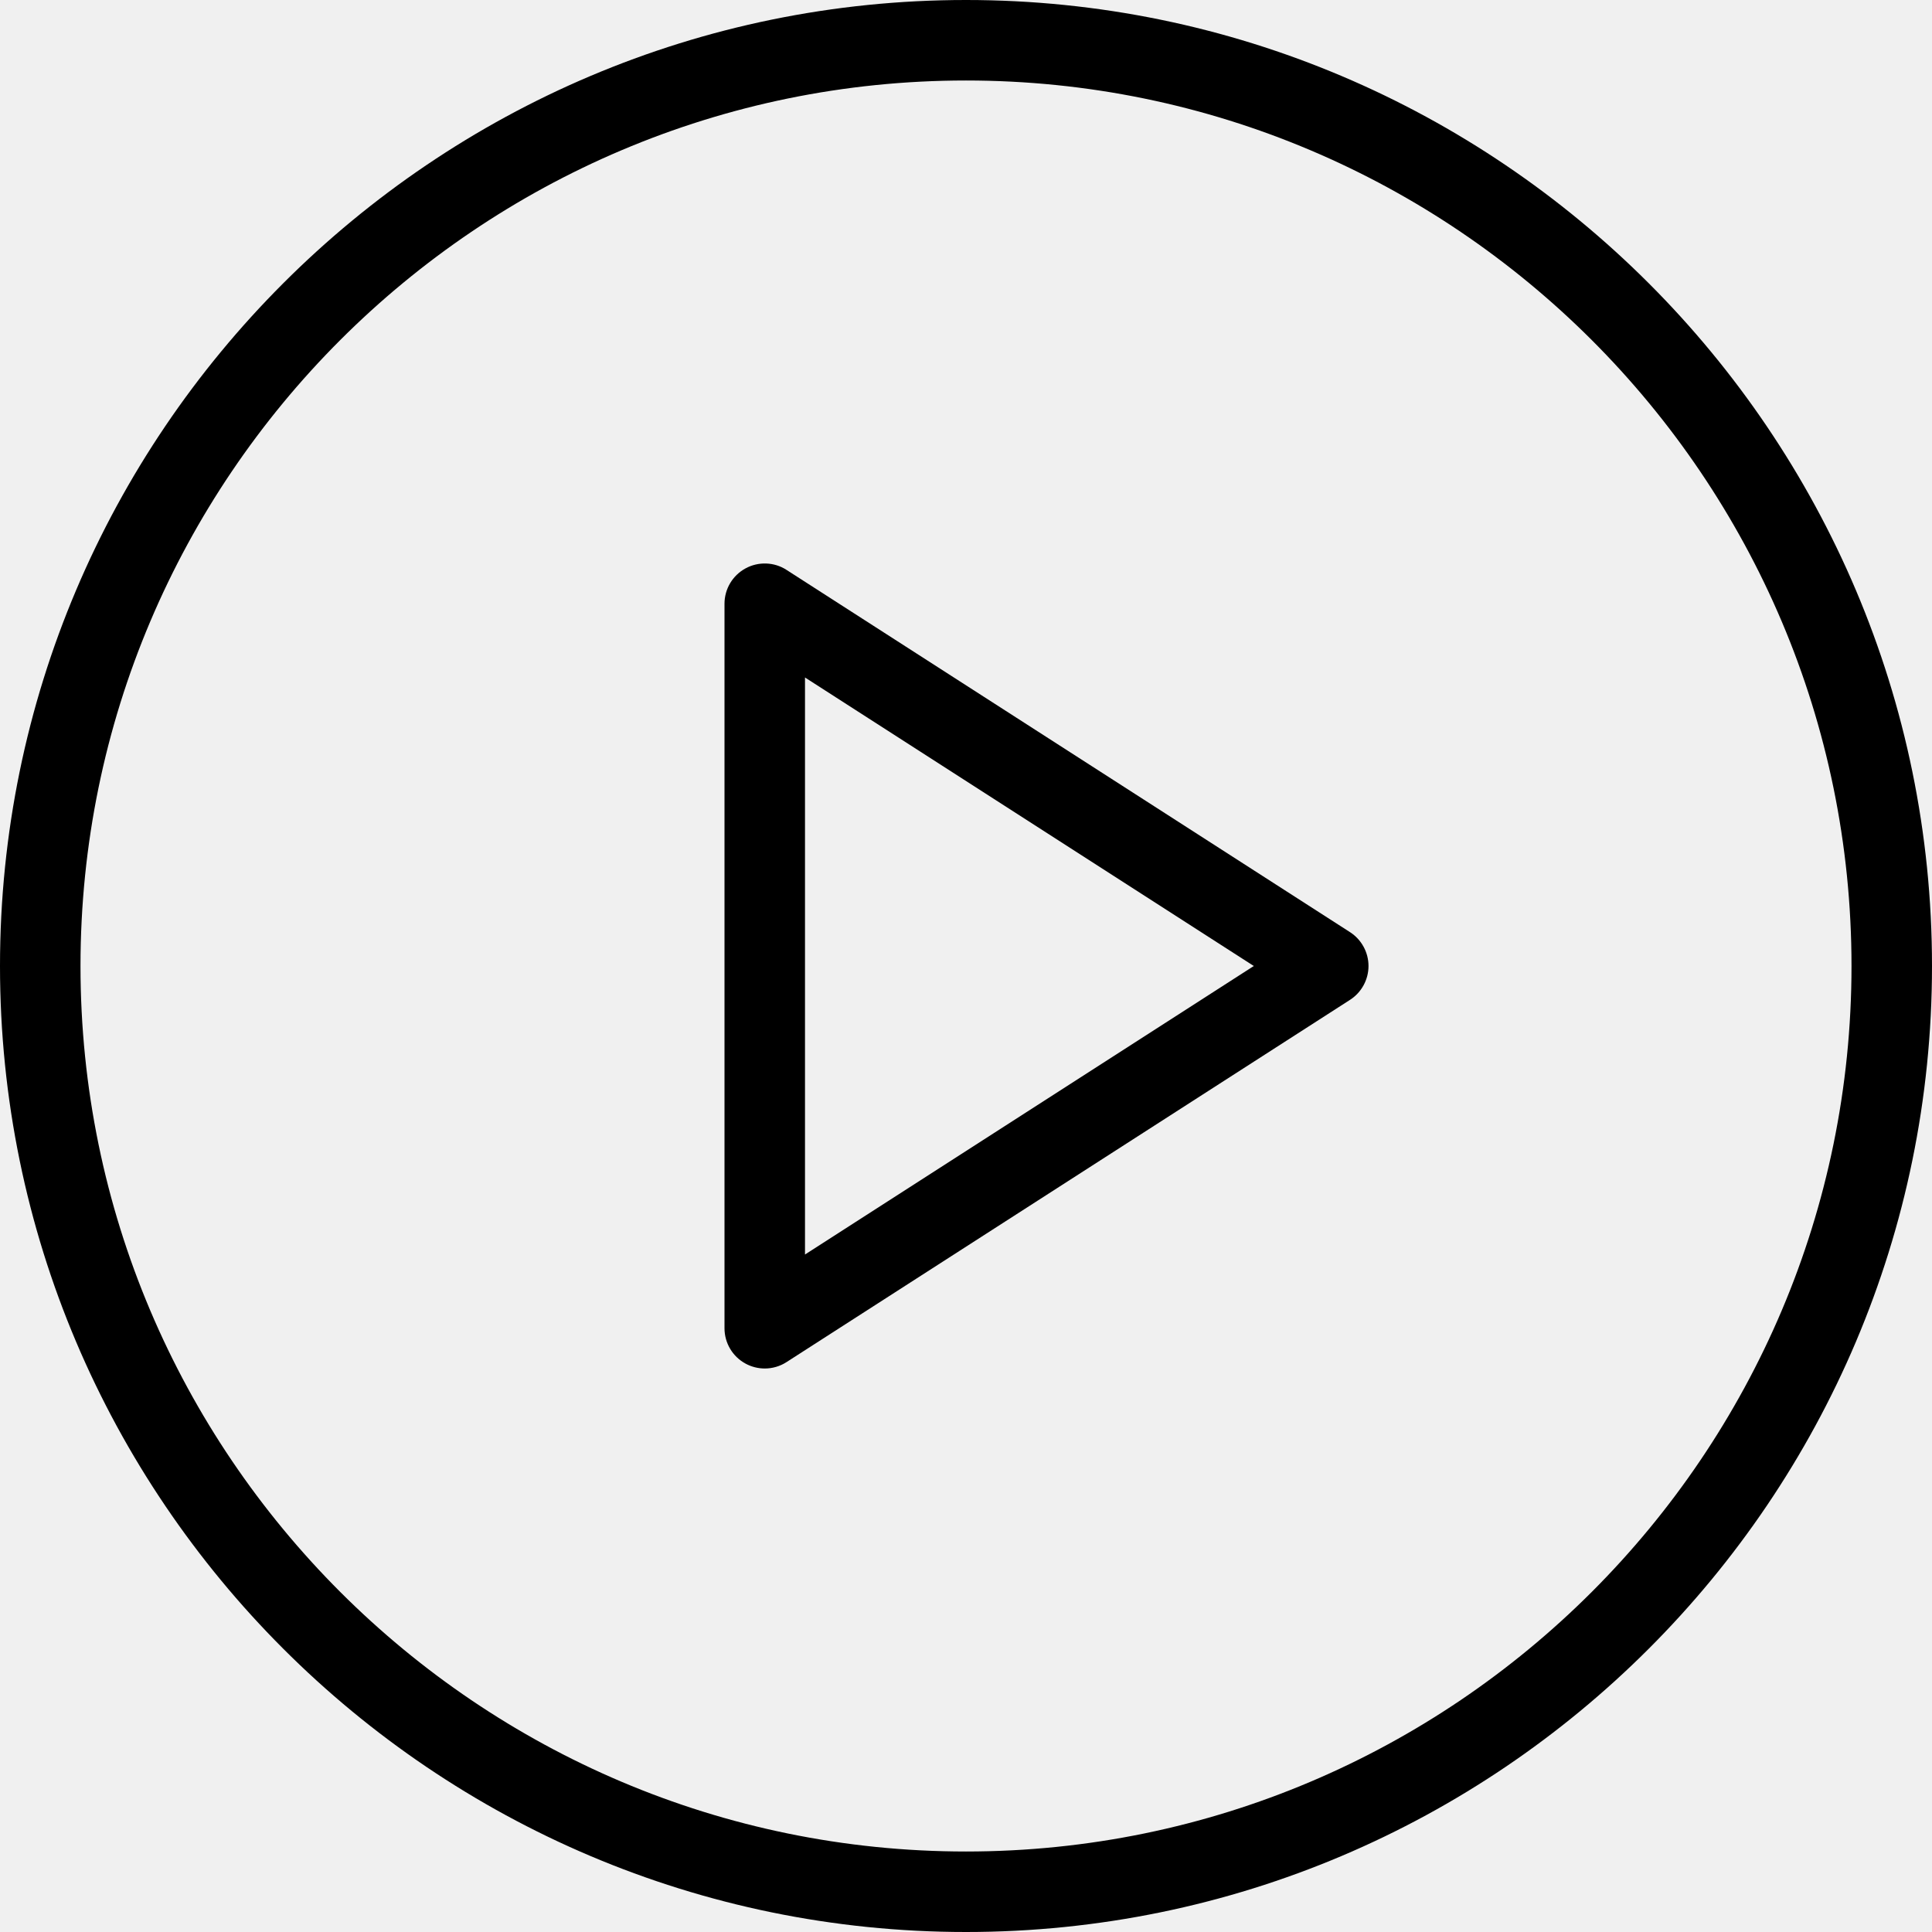
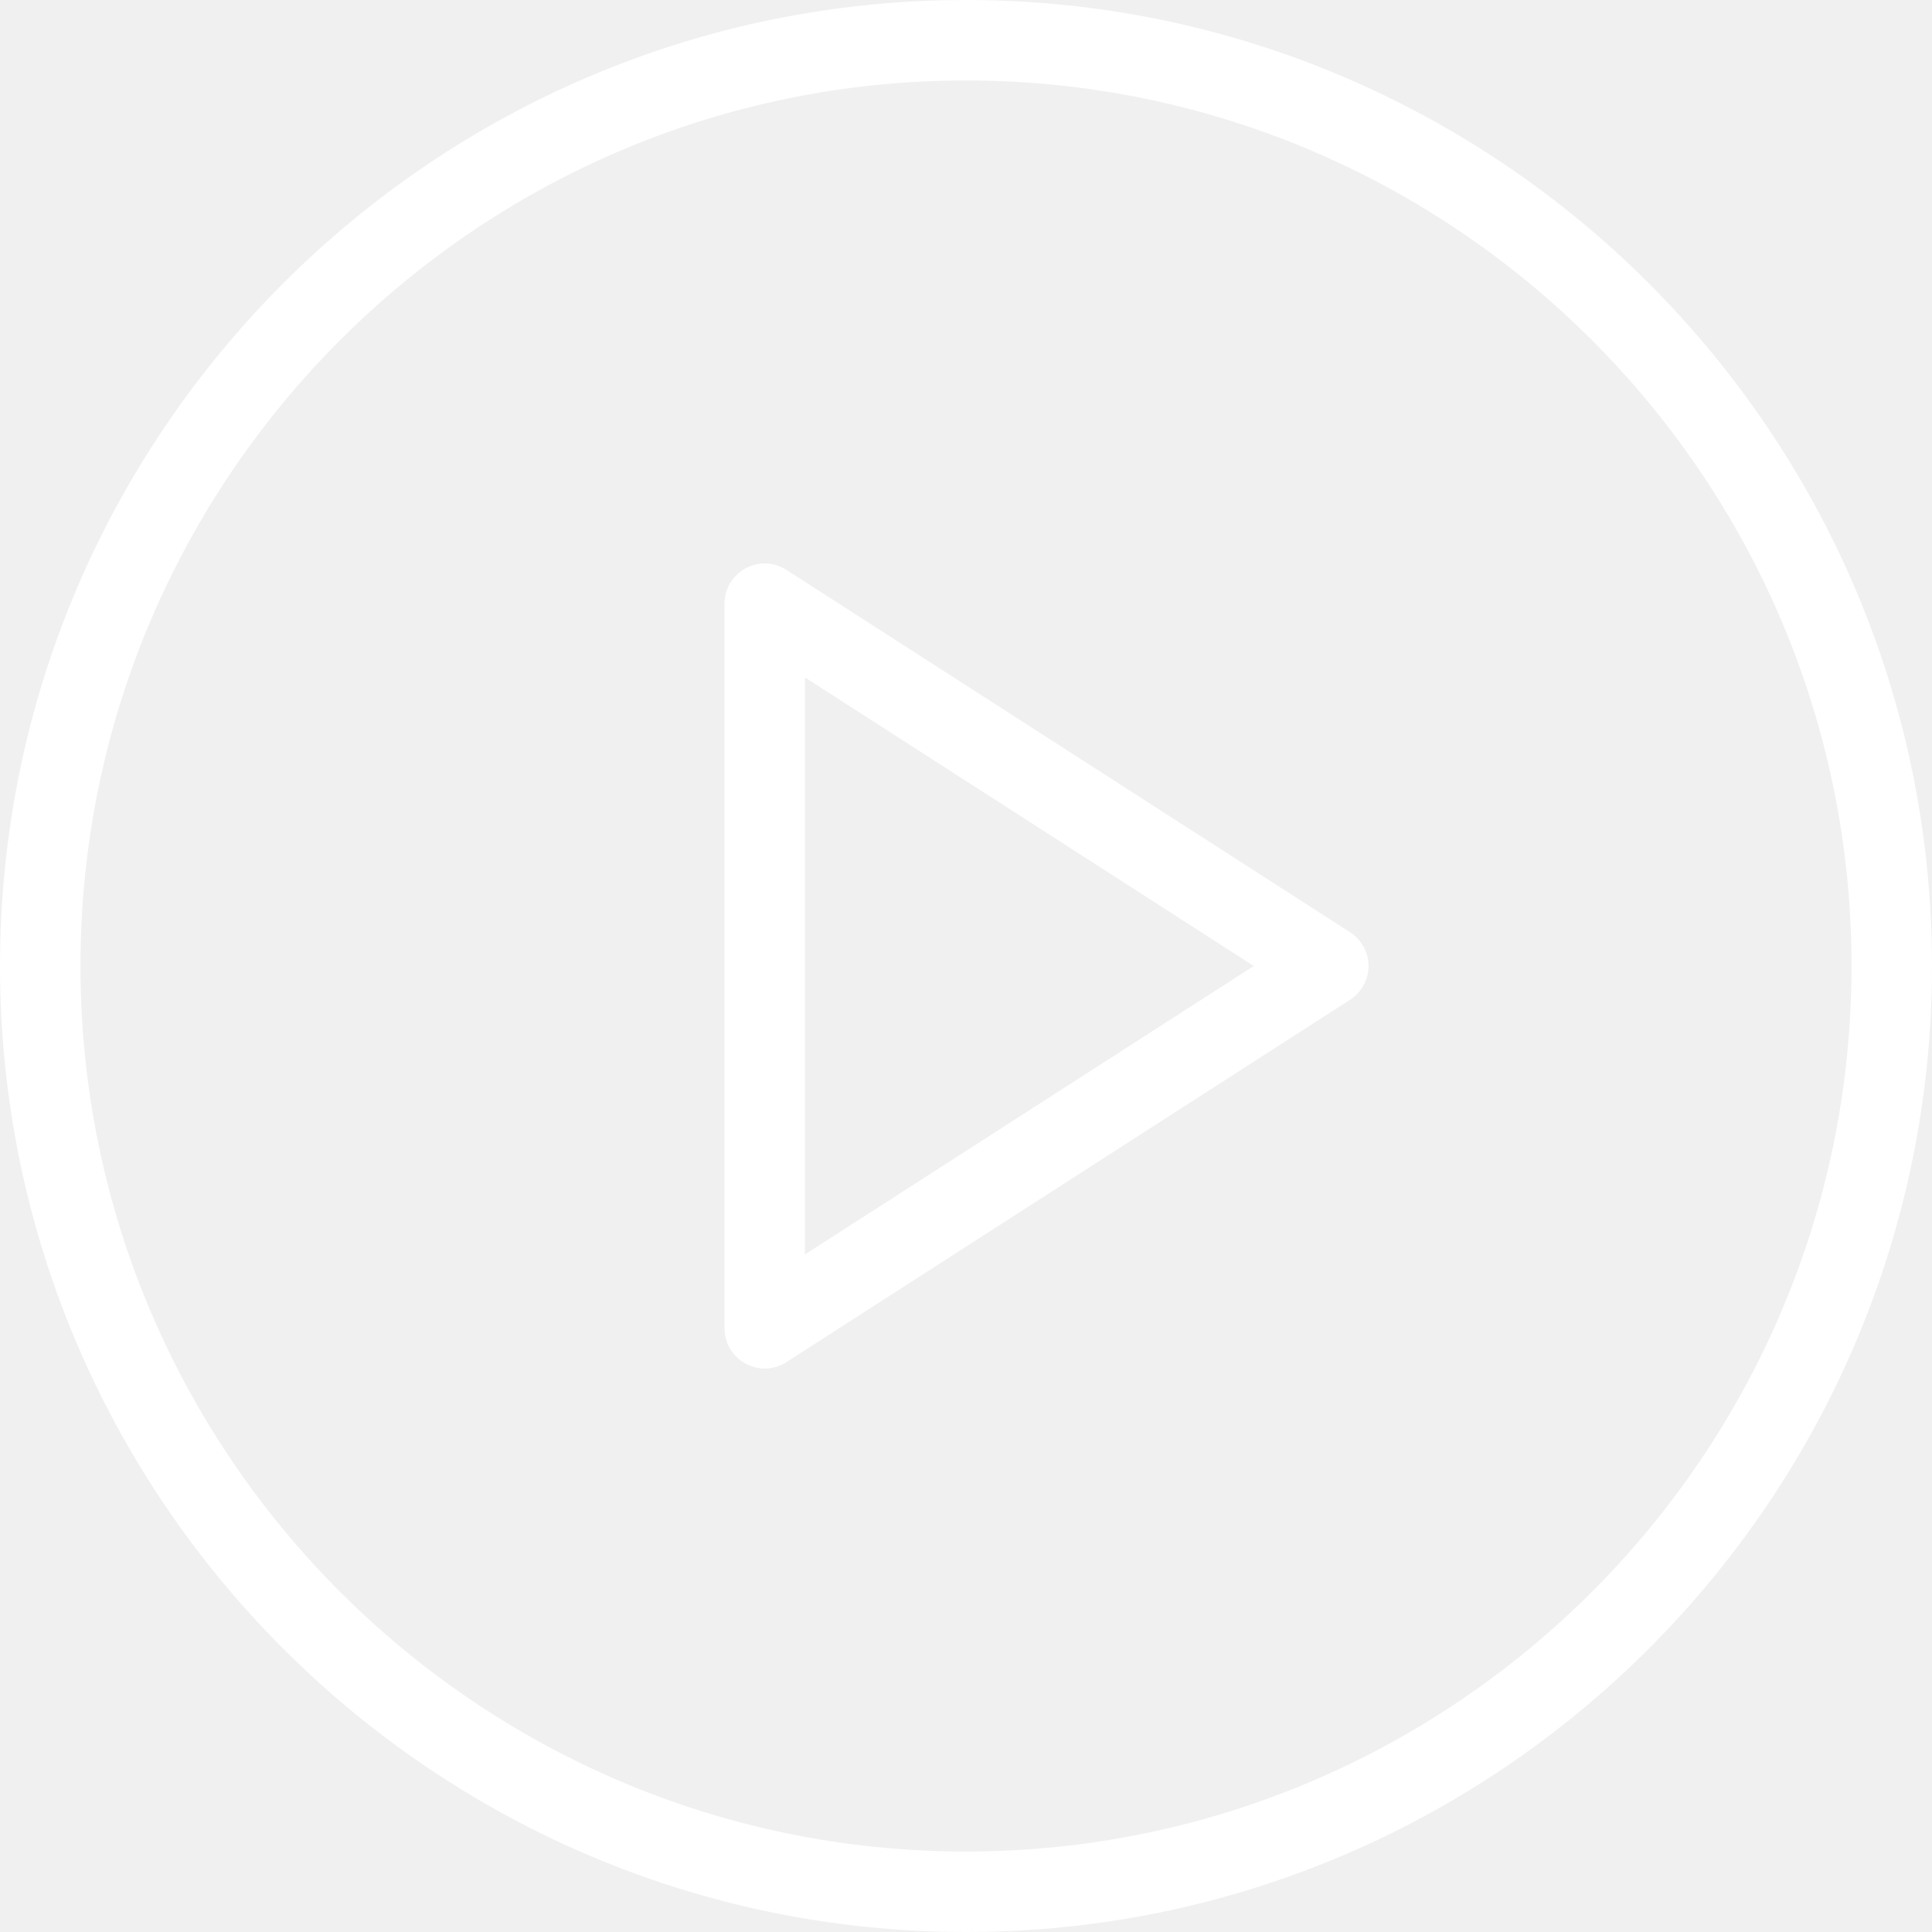
- <svg xmlns="http://www.w3.org/2000/svg" version="1.1" id="Layer_1" x="0px" y="0px" viewBox="0 0 512 512" style="enable-background:new 0 0 512 512;" xml:space="preserve">
-   <g>
-     <g>
-       <g>
-         <path d="M256,0C114.833,0,0,114.844,0,256s114.833,256,256,256s256-114.844,256-256S397.167,0,256,0z M256,490.667     C126.604,490.667,21.333,385.396,21.333,256S126.604,21.333,256,21.333S490.667,126.604,490.667,256S385.396,490.667,256,490.667     z" />
-         <path d="M357.771,247.031l-149.333-96c-3.271-2.135-7.5-2.25-10.875-0.396C194.125,152.51,192,156.094,192,160v192     c0,3.906,2.125,7.49,5.563,9.365c1.583,0.865,3.354,1.302,5.104,1.302c2,0,4.021-0.563,5.771-1.698l149.333-96     c3.042-1.958,4.896-5.344,4.896-8.969S360.813,248.99,357.771,247.031z M213.333,332.458V179.542L332.271,256L213.333,332.458z" />
-       </g>
-     </g>
+ <svg xmlns="http://www.w3.org/2000/svg" width="20" height="20" viewBox="0 0 20 20" fill="none">
+   <g clip-path="url(#clip0_1_609)">
+     <path d="M10 0C4.486 0 0 4.486 0 10C0 15.514 4.486 20 10 20C15.514 20 20 15.514 20 10C20 4.486 15.514 0 10 0ZM10 19.167C4.945 19.167 0.833 15.055 0.833 10C0.833 4.945 4.945 0.833 10 0.833C15.055 0.833 19.167 4.945 19.167 10C19.167 15.055 15.055 19.167 10 19.167Z" fill="white" />
+     <path d="M13.975 9.65L8.142 5.9C8.014 5.816 7.849 5.812 7.717 5.884C7.583 5.957 7.5 6.097 7.5 6.25V13.75C7.5 13.902 7.583 14.043 7.717 14.116C7.779 14.149 7.848 14.167 7.917 14.167C7.995 14.167 8.074 14.145 8.142 14.1L13.975 10.35C14.094 10.274 14.167 10.142 14.167 10C14.167 9.858 14.094 9.726 13.975 9.65ZM8.333 12.986V7.013L12.979 10L8.333 12.986Z" fill="white" />
  </g>
-   <g>
- </g>
-   <g>
- </g>
-   <g>
- </g>
-   <g>
- </g>
-   <g>
- </g>
-   <g>
- </g>
-   <g>
- </g>
-   <g>
- </g>
-   <g>
- </g>
-   <g>
- </g>
-   <g>
- </g>
-   <g>
- </g>
-   <g>
- </g>
-   <g>
- </g>
-   <g>
- </g>
+   <defs>
+     <clipPath id="clip0_1_609">
+       <rect width="20" height="20" fill="white" />
+     </clipPath>
+   </defs>
</svg>
